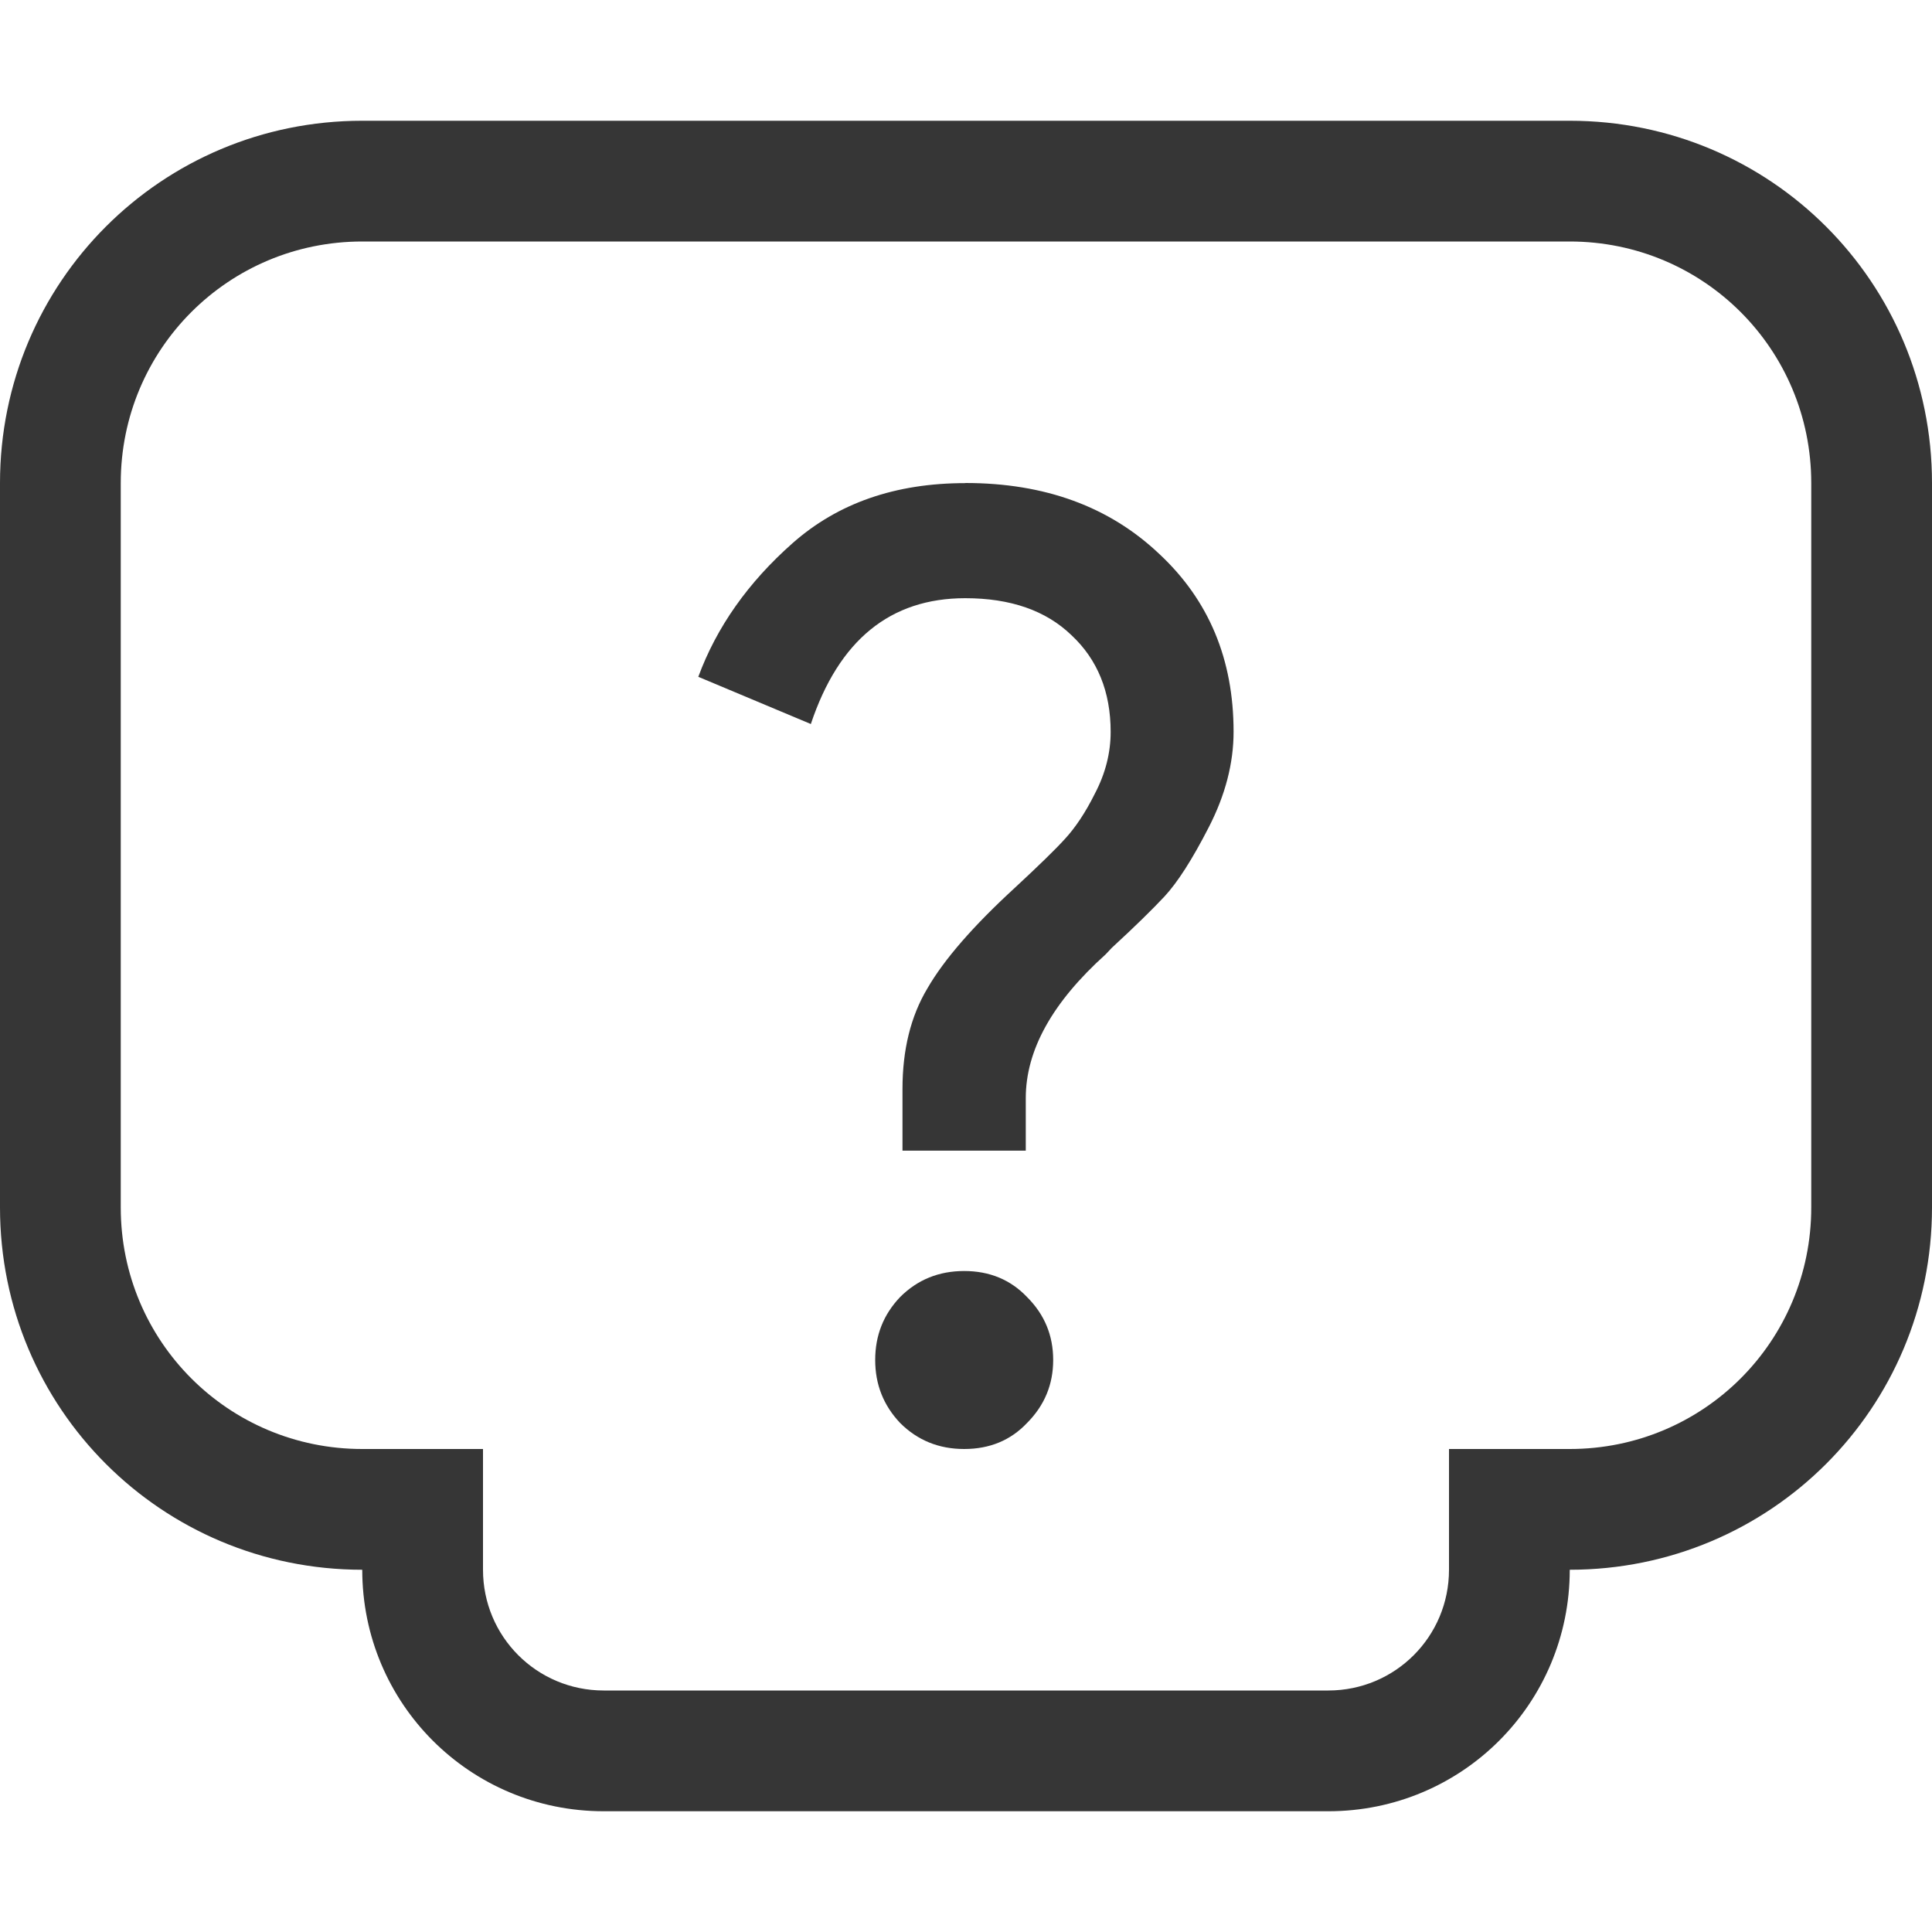
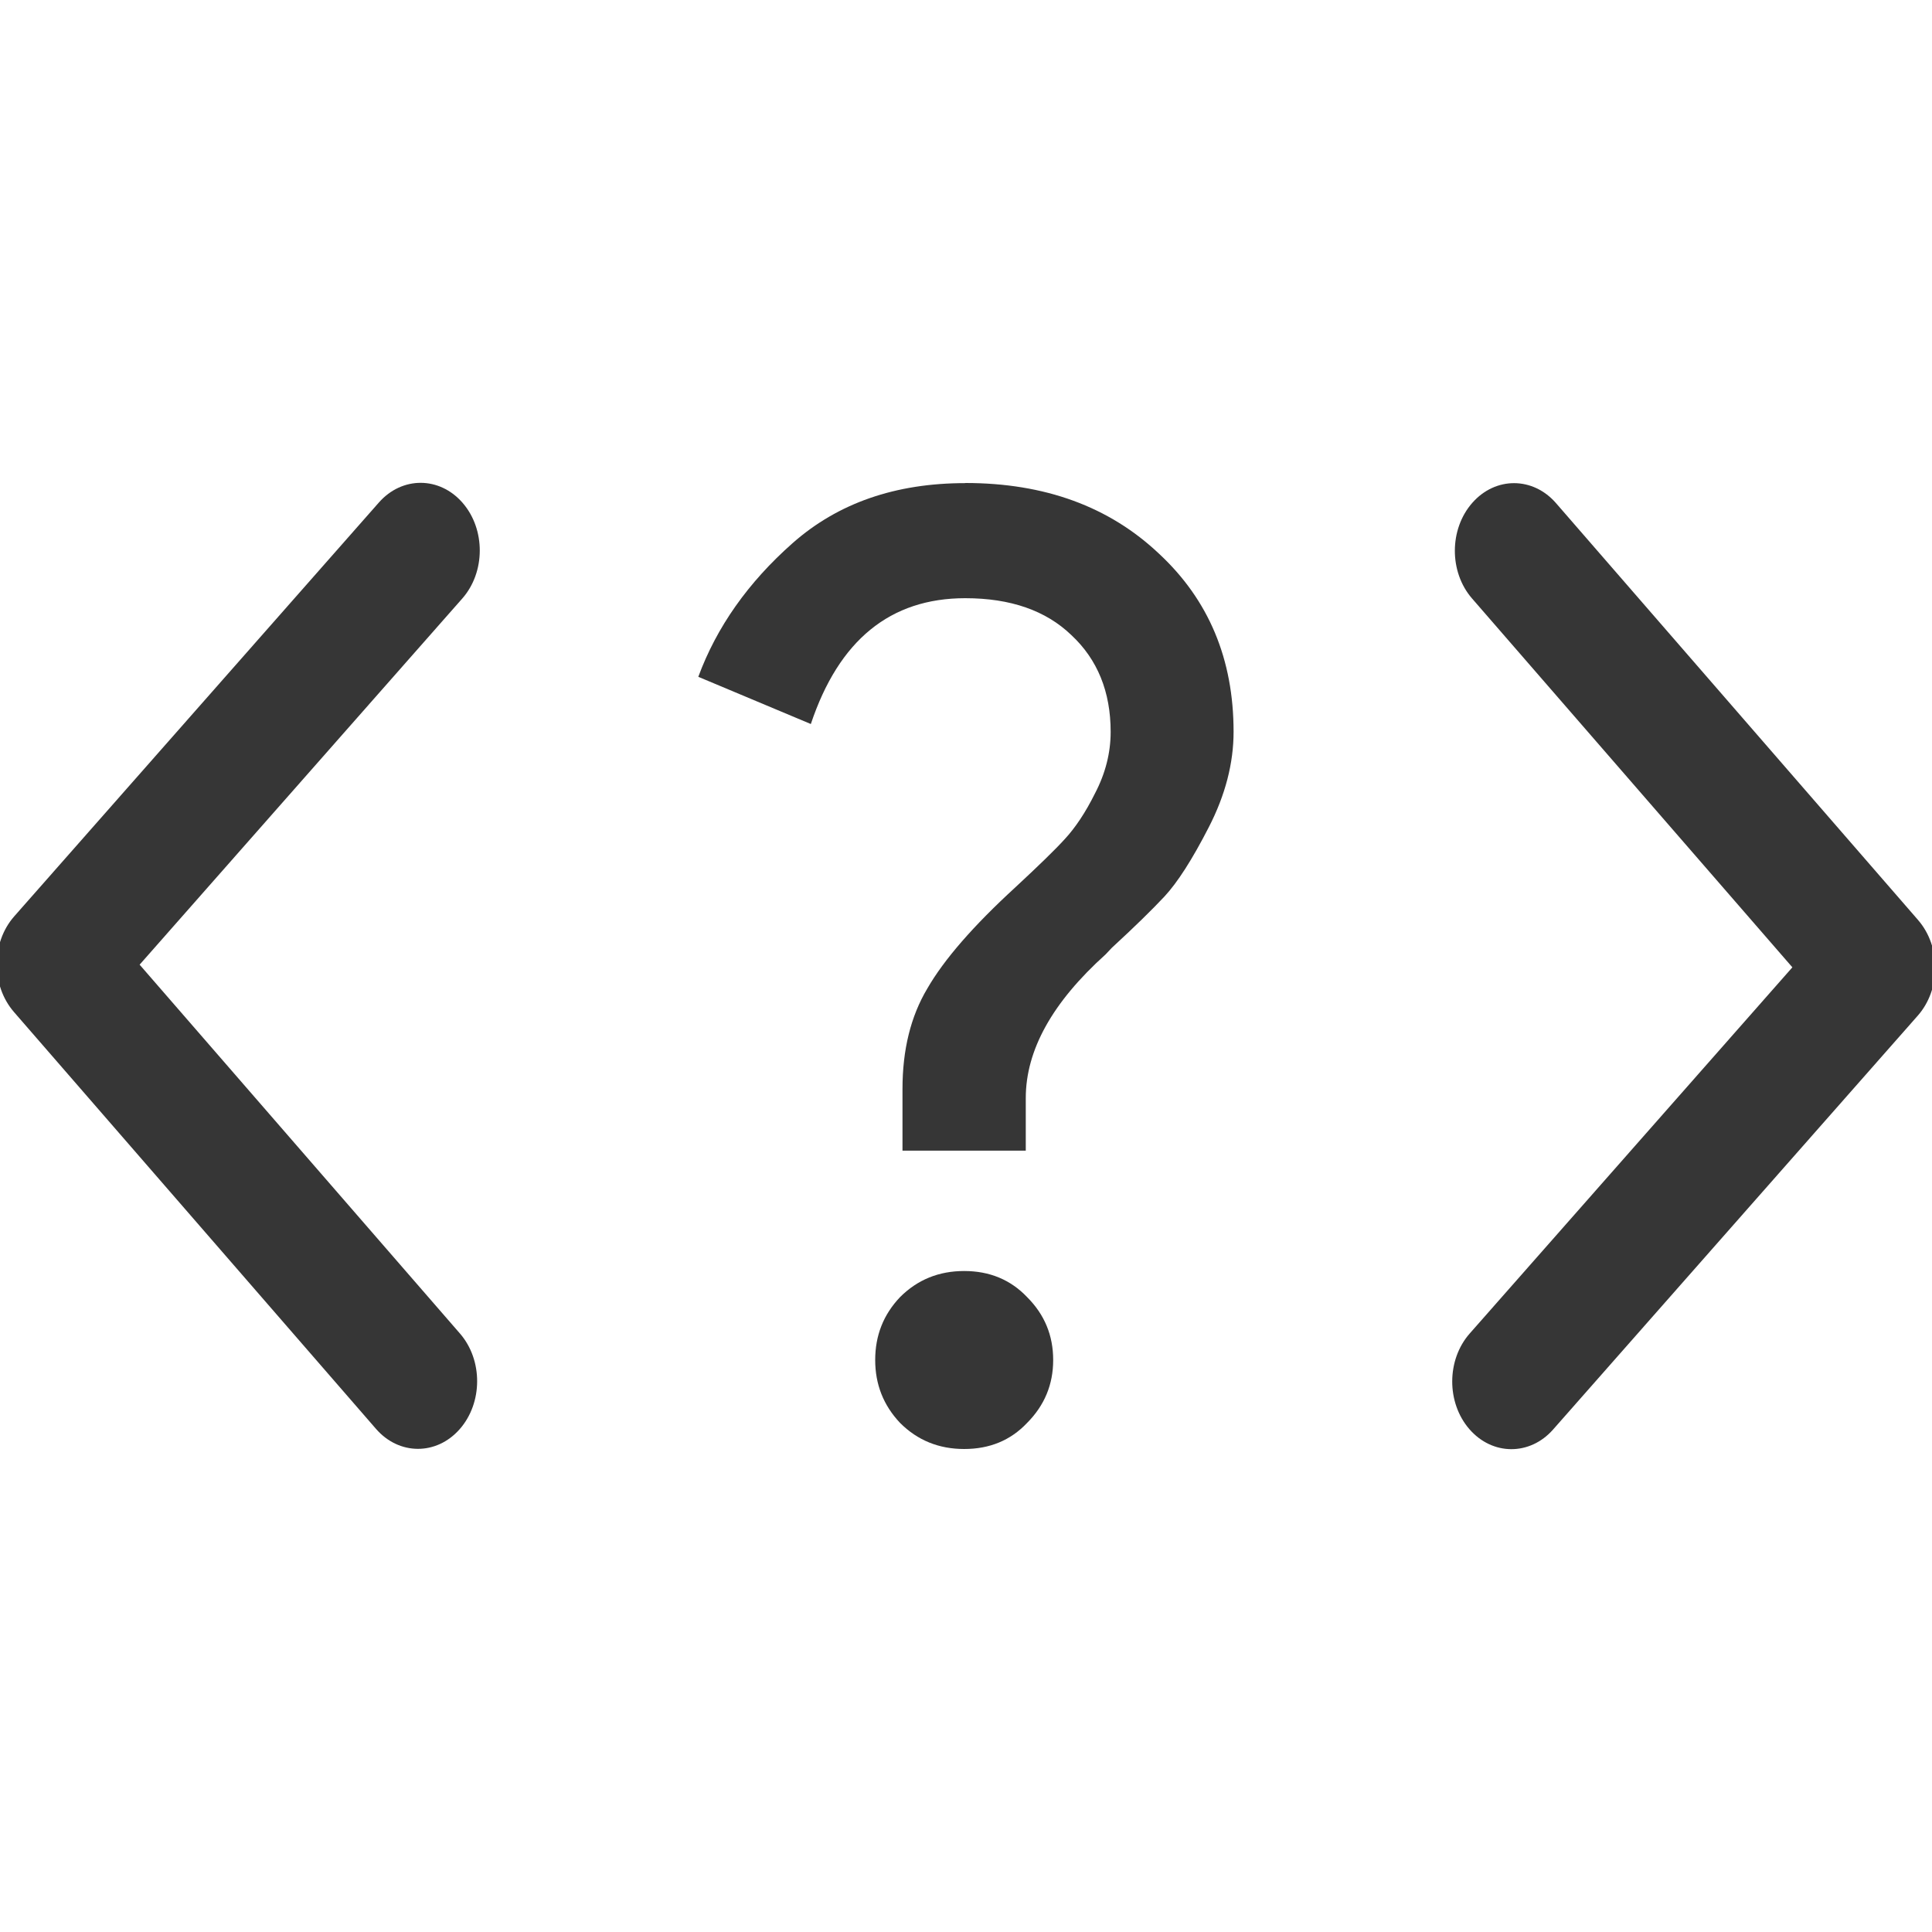
<svg xmlns="http://www.w3.org/2000/svg" width="16" height="16" version="1.1">
-   <path d="m7.995 4c0.658 0 1.192 0.196 1.604 0.586 0.412 0.383 0.617 0.874 0.617 1.474 0 0.26-0.068 0.524-0.206 0.792-0.137 0.267-0.259 0.457-0.367 0.573-0.101 0.108-0.247 0.251-0.435 0.424l-0.052 0.055c-0.441 0.397-0.661 0.793-0.661 1.19v0.435h-1.021v-0.51c0-0.325 0.068-0.602 0.206-0.833 0.137-0.238 0.38-0.518 0.727-0.836 0.195-0.181 0.332-0.314 0.411-0.401 0.087-0.094 0.171-0.219 0.25-0.378 0.087-0.166 0.13-0.337 0.13-0.51 0-0.332-0.109-0.6-0.326-0.802-0.21-0.202-0.502-0.305-0.878-0.305-0.622 0-1.047 0.348-1.279 1.042l-0.932-0.391c0.152-0.412 0.413-0.782 0.781-1.107 0.376-0.332 0.852-0.497 1.43-0.497zm-0.01 6.526c0.21 0 0.384 0.072 0.521 0.216 0.145 0.145 0.216 0.318 0.216 0.521s-0.072 0.376-0.216 0.521c-0.137 0.145-0.311 0.216-0.521 0.216s-0.387-0.072-0.531-0.216c-0.137-0.145-0.206-0.318-0.206-0.521s0.068-0.376 0.206-0.521c0.145-0.145 0.322-0.216 0.531-0.216z" enable-background="new" fill="#363636" />
-   <path d="m3 1c-1.662 0-3 1.338-3 3v6c0 1.662 1.338 3 3 3 0 1.108 0.892 2 2 2h6c1.108 0 2-0.892 2-2 1.662 0 3-1.338 3-3v-6c0-1.662-1.338-3-3-3zm0 1h10c1.108 0 2 0.892 2 2v6c0 1.108-0.892 2-2 2h-1v1c0 0.554-0.446 1-1 1h-6c-0.554 0-1-0.446-1-1v-1h-1c-1.108 0-2-0.892-2-2v-6c0-1.108 0.892-2 2-2z" fill="#363636" />
+   <g transform="translate(0 2)" fill="#363636" stroke-width="1.5">
+     <g transform="matrix(.43738 0 0 .5 -145.4 -266.68)">
+       <g transform="matrix(0,-1.0825,-1.0825,0,1464.7,557.15)" fill="#363636" stroke-width="1.5">
+         <g transform="matrix(.00011827 .032712 -.032712 .00011827 18.269 1034.4)" fill="#363636" stroke-width="1.5">
+           <path d="m345.44 248.29-194.29 194.28c-12.359 12.365-32.397 12.365-44.75 0-12.354-12.354-12.354-32.391 0-44.744l171.91-171.91-171.91-171.9c-12.354-12.359-12.354-32.394 0-44.748 12.354-12.359 32.391-12.359 44.75 0l194.29 194.28c6.177 6.18 9.262 14.271 9.262 22.366 0 8.099-3.091 16.196-9.267 22.373z" fill="#363636" stroke-width="1.5" />
+         </g>
+       </g>
+     </g>
+     <g transform="matrix(-.43738 0 0 -.5 161.4 278.68)">
+       <g transform="matrix(0,-1.0825,-1.0825,0,1464.7,557.15)" fill="#363636" stroke-width="1.5">
+         <g transform="matrix(.00011827 .032712 -.032712 .00011827 18.269 1034.4)" fill="#363636" stroke-width="1.5">
+           <path d="m345.44 248.29-194.29 194.28c-12.359 12.365-32.397 12.365-44.75 0-12.354-12.354-12.354-32.391 0-44.744l171.91-171.91-171.91-171.9c-12.354-12.359-12.354-32.394 0-44.748 12.354-12.359 32.391-12.359 44.75 0l194.29 194.28c6.177 6.18 9.262 14.271 9.262 22.366 0 8.099-3.091 16.196-9.267 22.373z" fill="#363636" stroke-width="1.5" />
+         </g>
+       </g>
+     </g>
+   </g>
+   <path d="m7.995 4c0.658 0 1.192 0.196 1.604 0.586 0.412 0.383 0.617 0.874 0.617 1.474 0 0.26-0.068 0.524-0.206 0.792-0.137 0.267-0.259 0.457-0.367 0.573-0.101 0.108-0.247 0.251-0.435 0.424l-0.052 0.055c-0.441 0.397-0.661 0.793-0.661 1.19v0.435h-1.021v-0.51c0-0.325 0.068-0.602 0.206-0.833 0.137-0.238 0.38-0.518 0.727-0.836 0.195-0.181 0.332-0.314 0.411-0.401 0.087-0.094 0.171-0.219 0.25-0.378 0.087-0.166 0.13-0.337 0.13-0.51 0-0.332-0.109-0.6-0.326-0.802-0.21-0.202-0.502-0.305-0.878-0.305-0.622 0-1.047 0.348-1.279 1.042l-0.932-0.391c0.152-0.412 0.413-0.782 0.781-1.107 0.376-0.332 0.852-0.497 1.43-0.497zm-0.01 6.526c0.21 0 0.384 0.072 0.521 0.216 0.145 0.145 0.216 0.318 0.216 0.521s-0.072 0.376-0.216 0.521c-0.137 0.145-0.311 0.216-0.521 0.216-0.21 0-0.387-0.072-0.531-0.216-0.137-0.145-0.206-0.318-0.206-0.521s0.068-0.376 0.206-0.521c0.145-0.145 0.322-0.216 0.531-0.216z" enable-background="new" fill="#363636" />
</svg>
